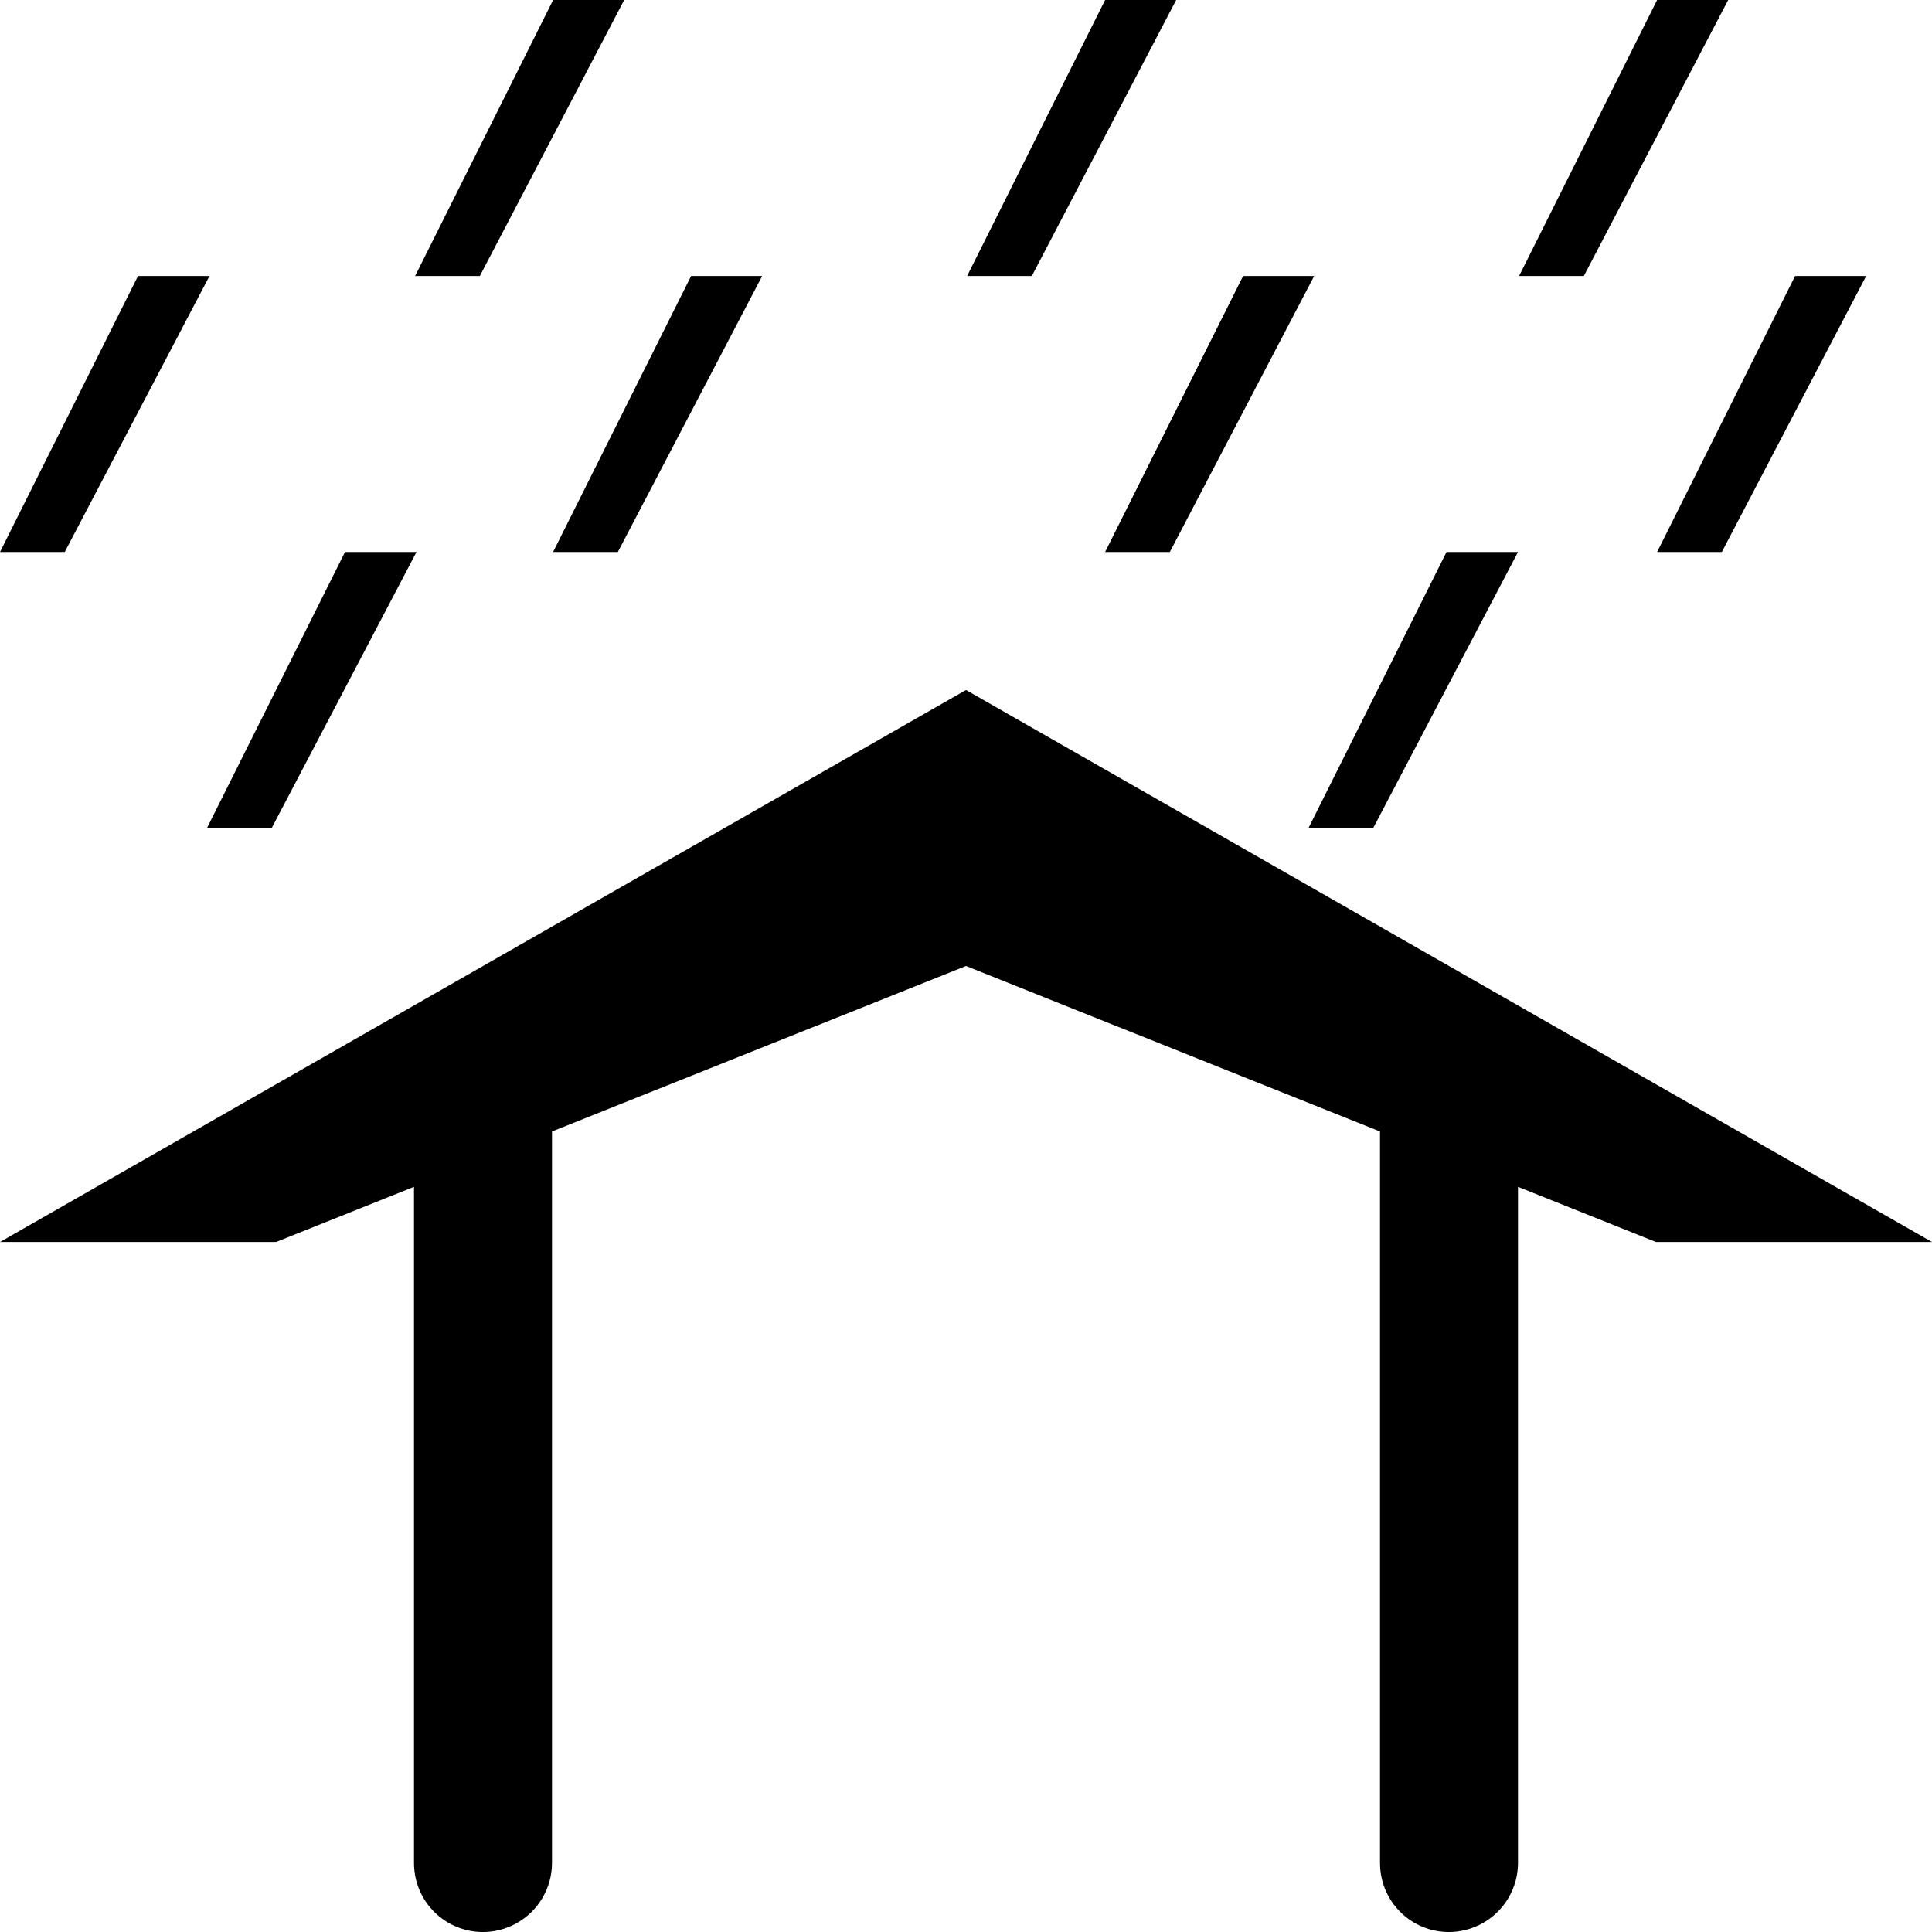
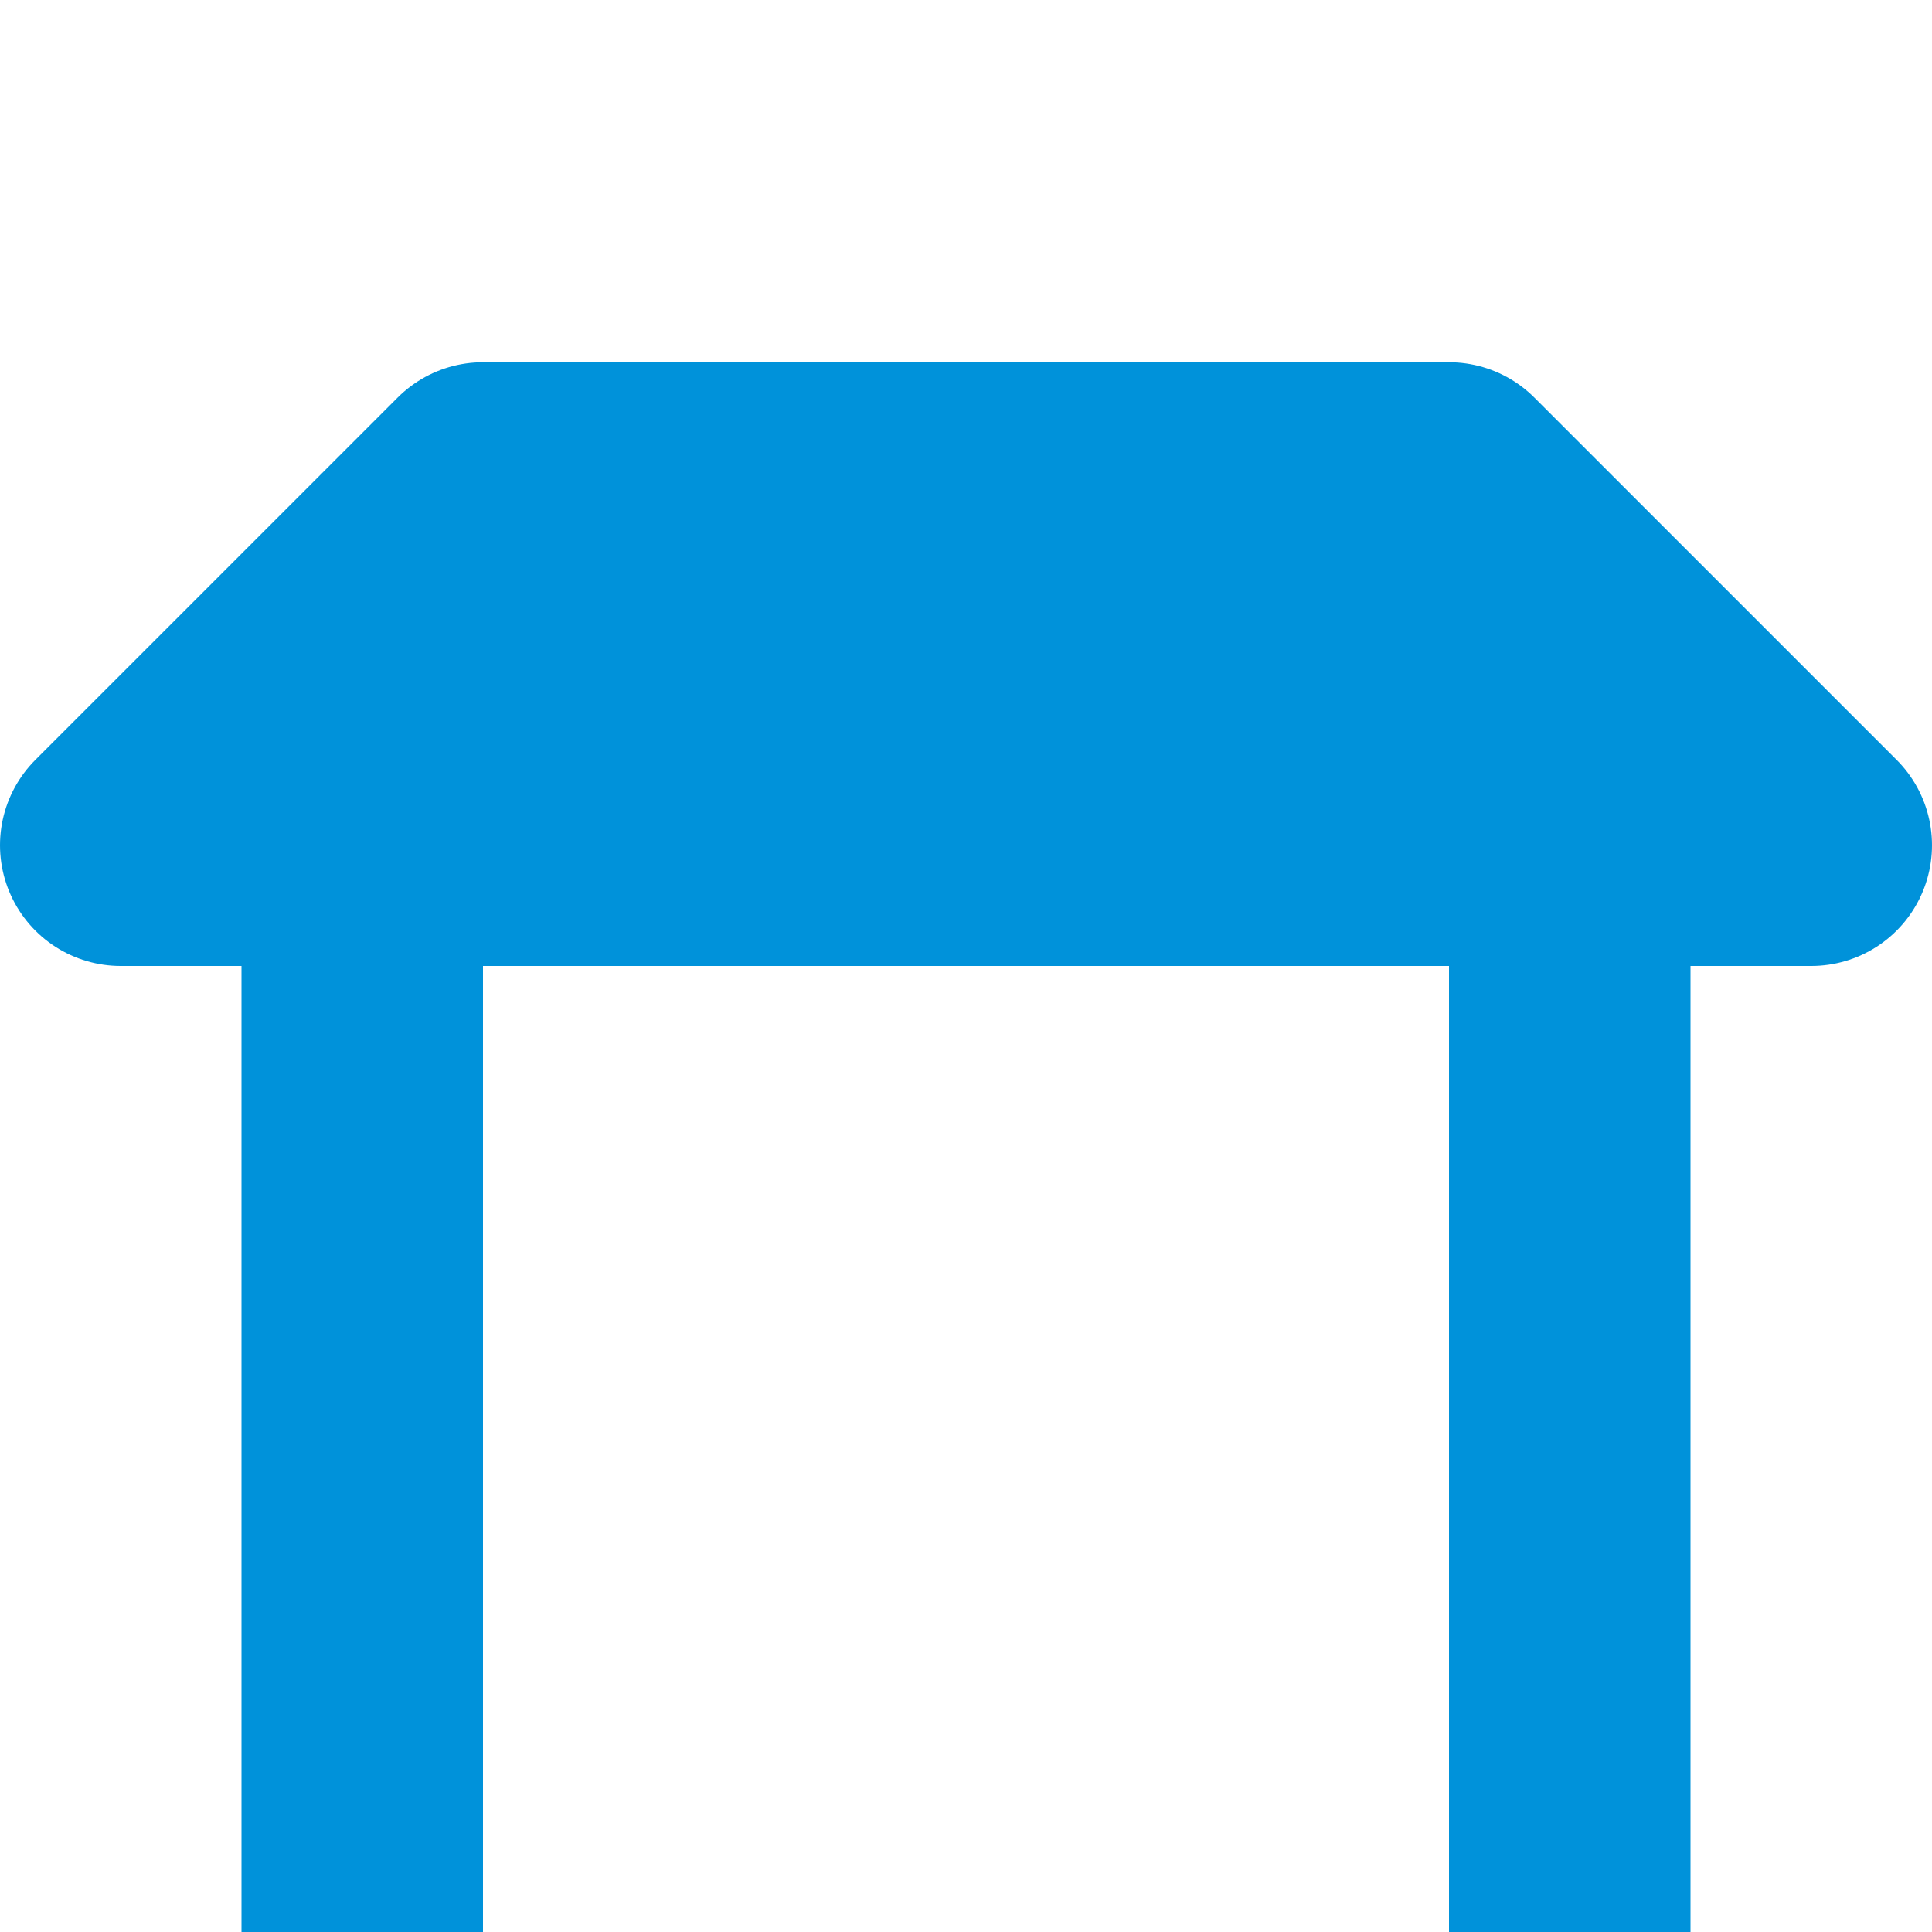
- <svg xmlns="http://www.w3.org/2000/svg" version="1.1" width="14" height="14" viewBox="0 0 14 14" id="svg2">
-   <defs id="defs3053" />
-   <rect width="14" height="14" x="0" y="0" id="canvas" style="fill:none;stroke:none;visibility:hidden" />
-   <path id="rect4777" d="M 4.008 0 L 3.008 2 L 3.477 2 L 4.523 0 L 4.008 0 z M 8.008 0 L 7.008 2 L 7.477 2 L 8.523 0 L 8.008 0 z M 12.008 0 L 11.008 2 L 11.477 2 L 12.523 0 L 12.008 0 z M 1 2 L 0 4 L 0.469 4 L 1.518 2 L 1 2 z M 5.008 2 L 4.008 4 L 4.477 4 L 5.523 2 L 5.008 2 z M 9.008 2 L 8.008 4 L 8.477 4 L 9.523 2 L 9.008 2 z M 13.008 2 L 12.008 4 L 12.477 4 L 13.523 2 L 13.008 2 z M 2.5 4 L 1.5 6 L 1.969 6 L 3.018 4 L 2.5 4 z M 10.482 4 L 9.482 6 L 9.951 6 L 11 4 L 10.482 4 z M 7 5 L 0 9 L 2 9 L 3 8.6 L 3 13.482 L 3 13.5 A 0.5 0.5 0 0 0 3.24 13.928 A 0.5 0.5 0 0 0 3.744 13.936 A 0.5 0.5 0 0 0 4 13.5 L 4 8.199 L 7 7 L 10 8.199 L 10 13.5 A 0.5 0.5 0 0 0 10.24 13.928 A 0.5 0.5 0 0 0 10.744 13.936 A 0.5 0.5 0 0 0 11 13.5 L 11 8.6 L 12 9 L 14 9 L 7 5 z " style="fill:#000000;fill-opacity:1;fill-rule:evenodd;stroke:none;stroke-opacity:1" />
+ <svg xmlns="http://www.w3.org/2000/svg" width="16" height="16" id="svg2" version="1.0">
+   <defs id="defs4">
+     </defs>
+   <path style="fill:#0092da;fill-opacity:1;stroke:#0092da;stroke-width:2;stroke-linecap:butt;stroke-linejoin:round;stroke-miterlimit:4;stroke-opacity:1;stroke-dasharray:none" d="m 1,7 3,-3 8,0 3,3 z" id="path7170" />
+   <path style="fill:none;stroke:#0092da;stroke-width:2;stroke-linecap:square;stroke-linejoin:round;stroke-miterlimit:4;stroke-opacity:1;stroke-dasharray:none" d="M 3,15 3,9" id="path7183" />
+   <path style="fill:none;stroke:#0092da;stroke-width:2;stroke-linecap:square;stroke-linejoin:miter;stroke-miterlimit:4;stroke-opacity:1;stroke-dasharray:none" d="M 13,15 13,9" id="path7185" />
</svg>
